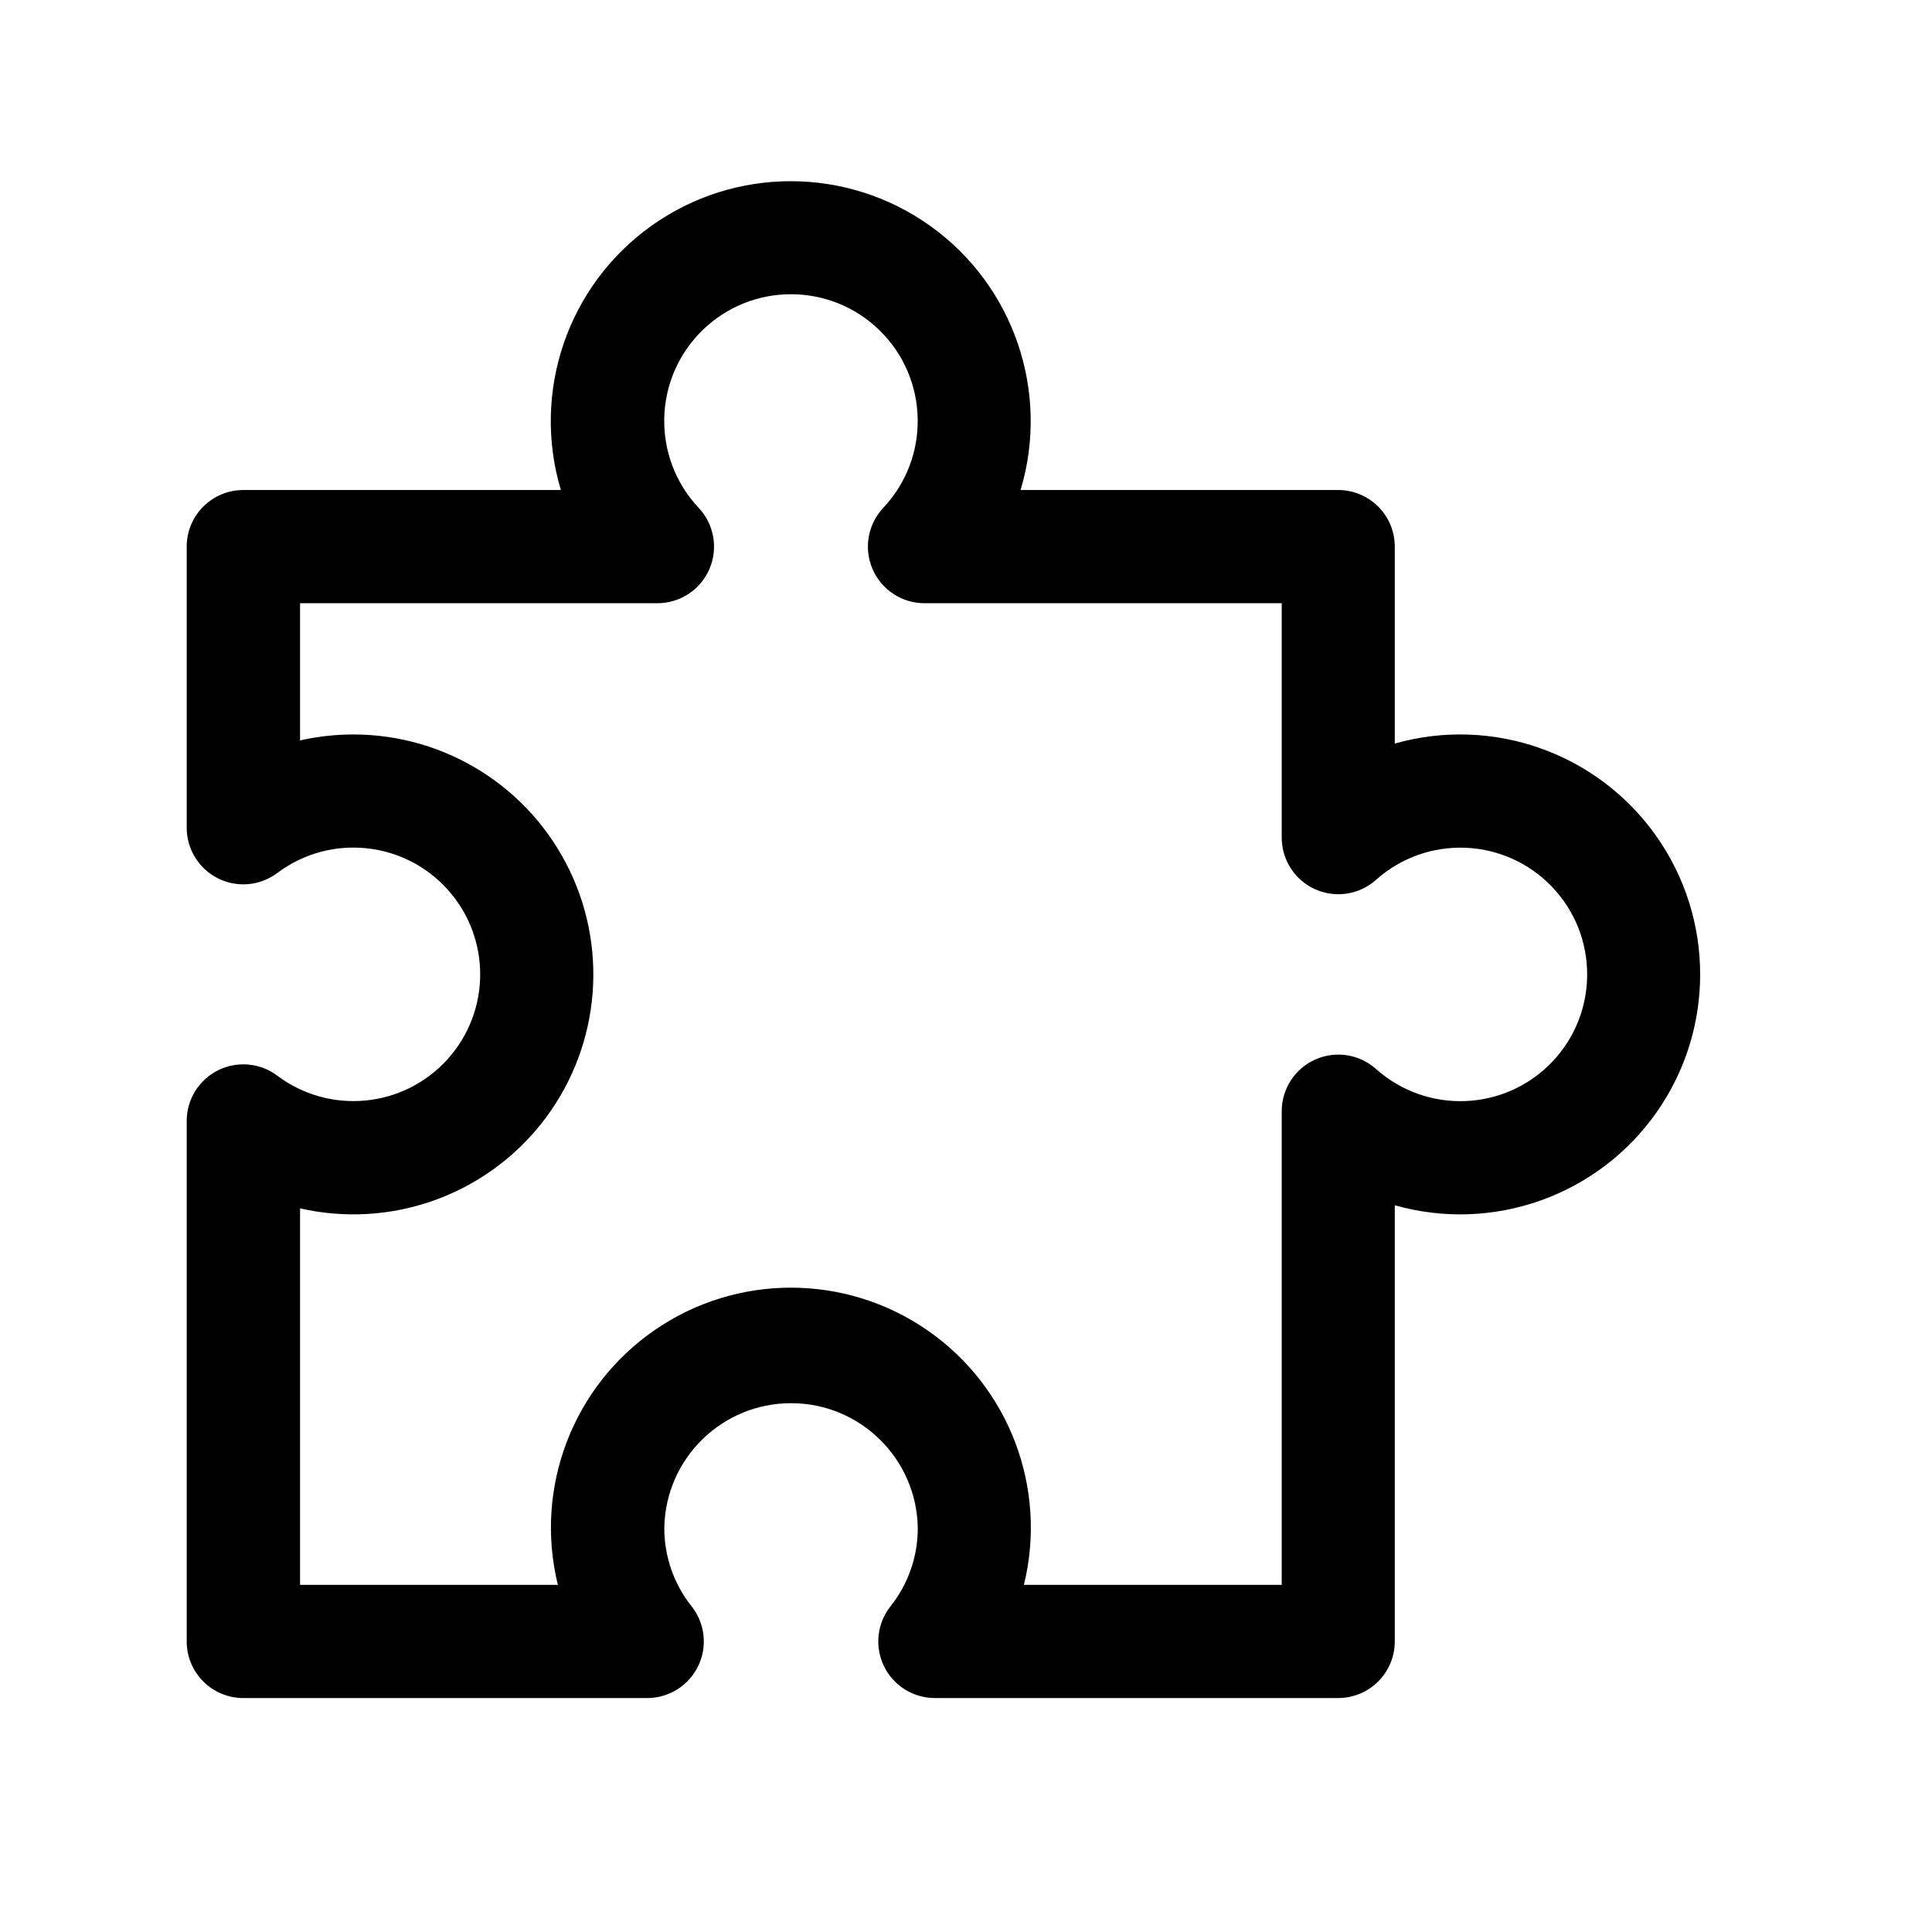
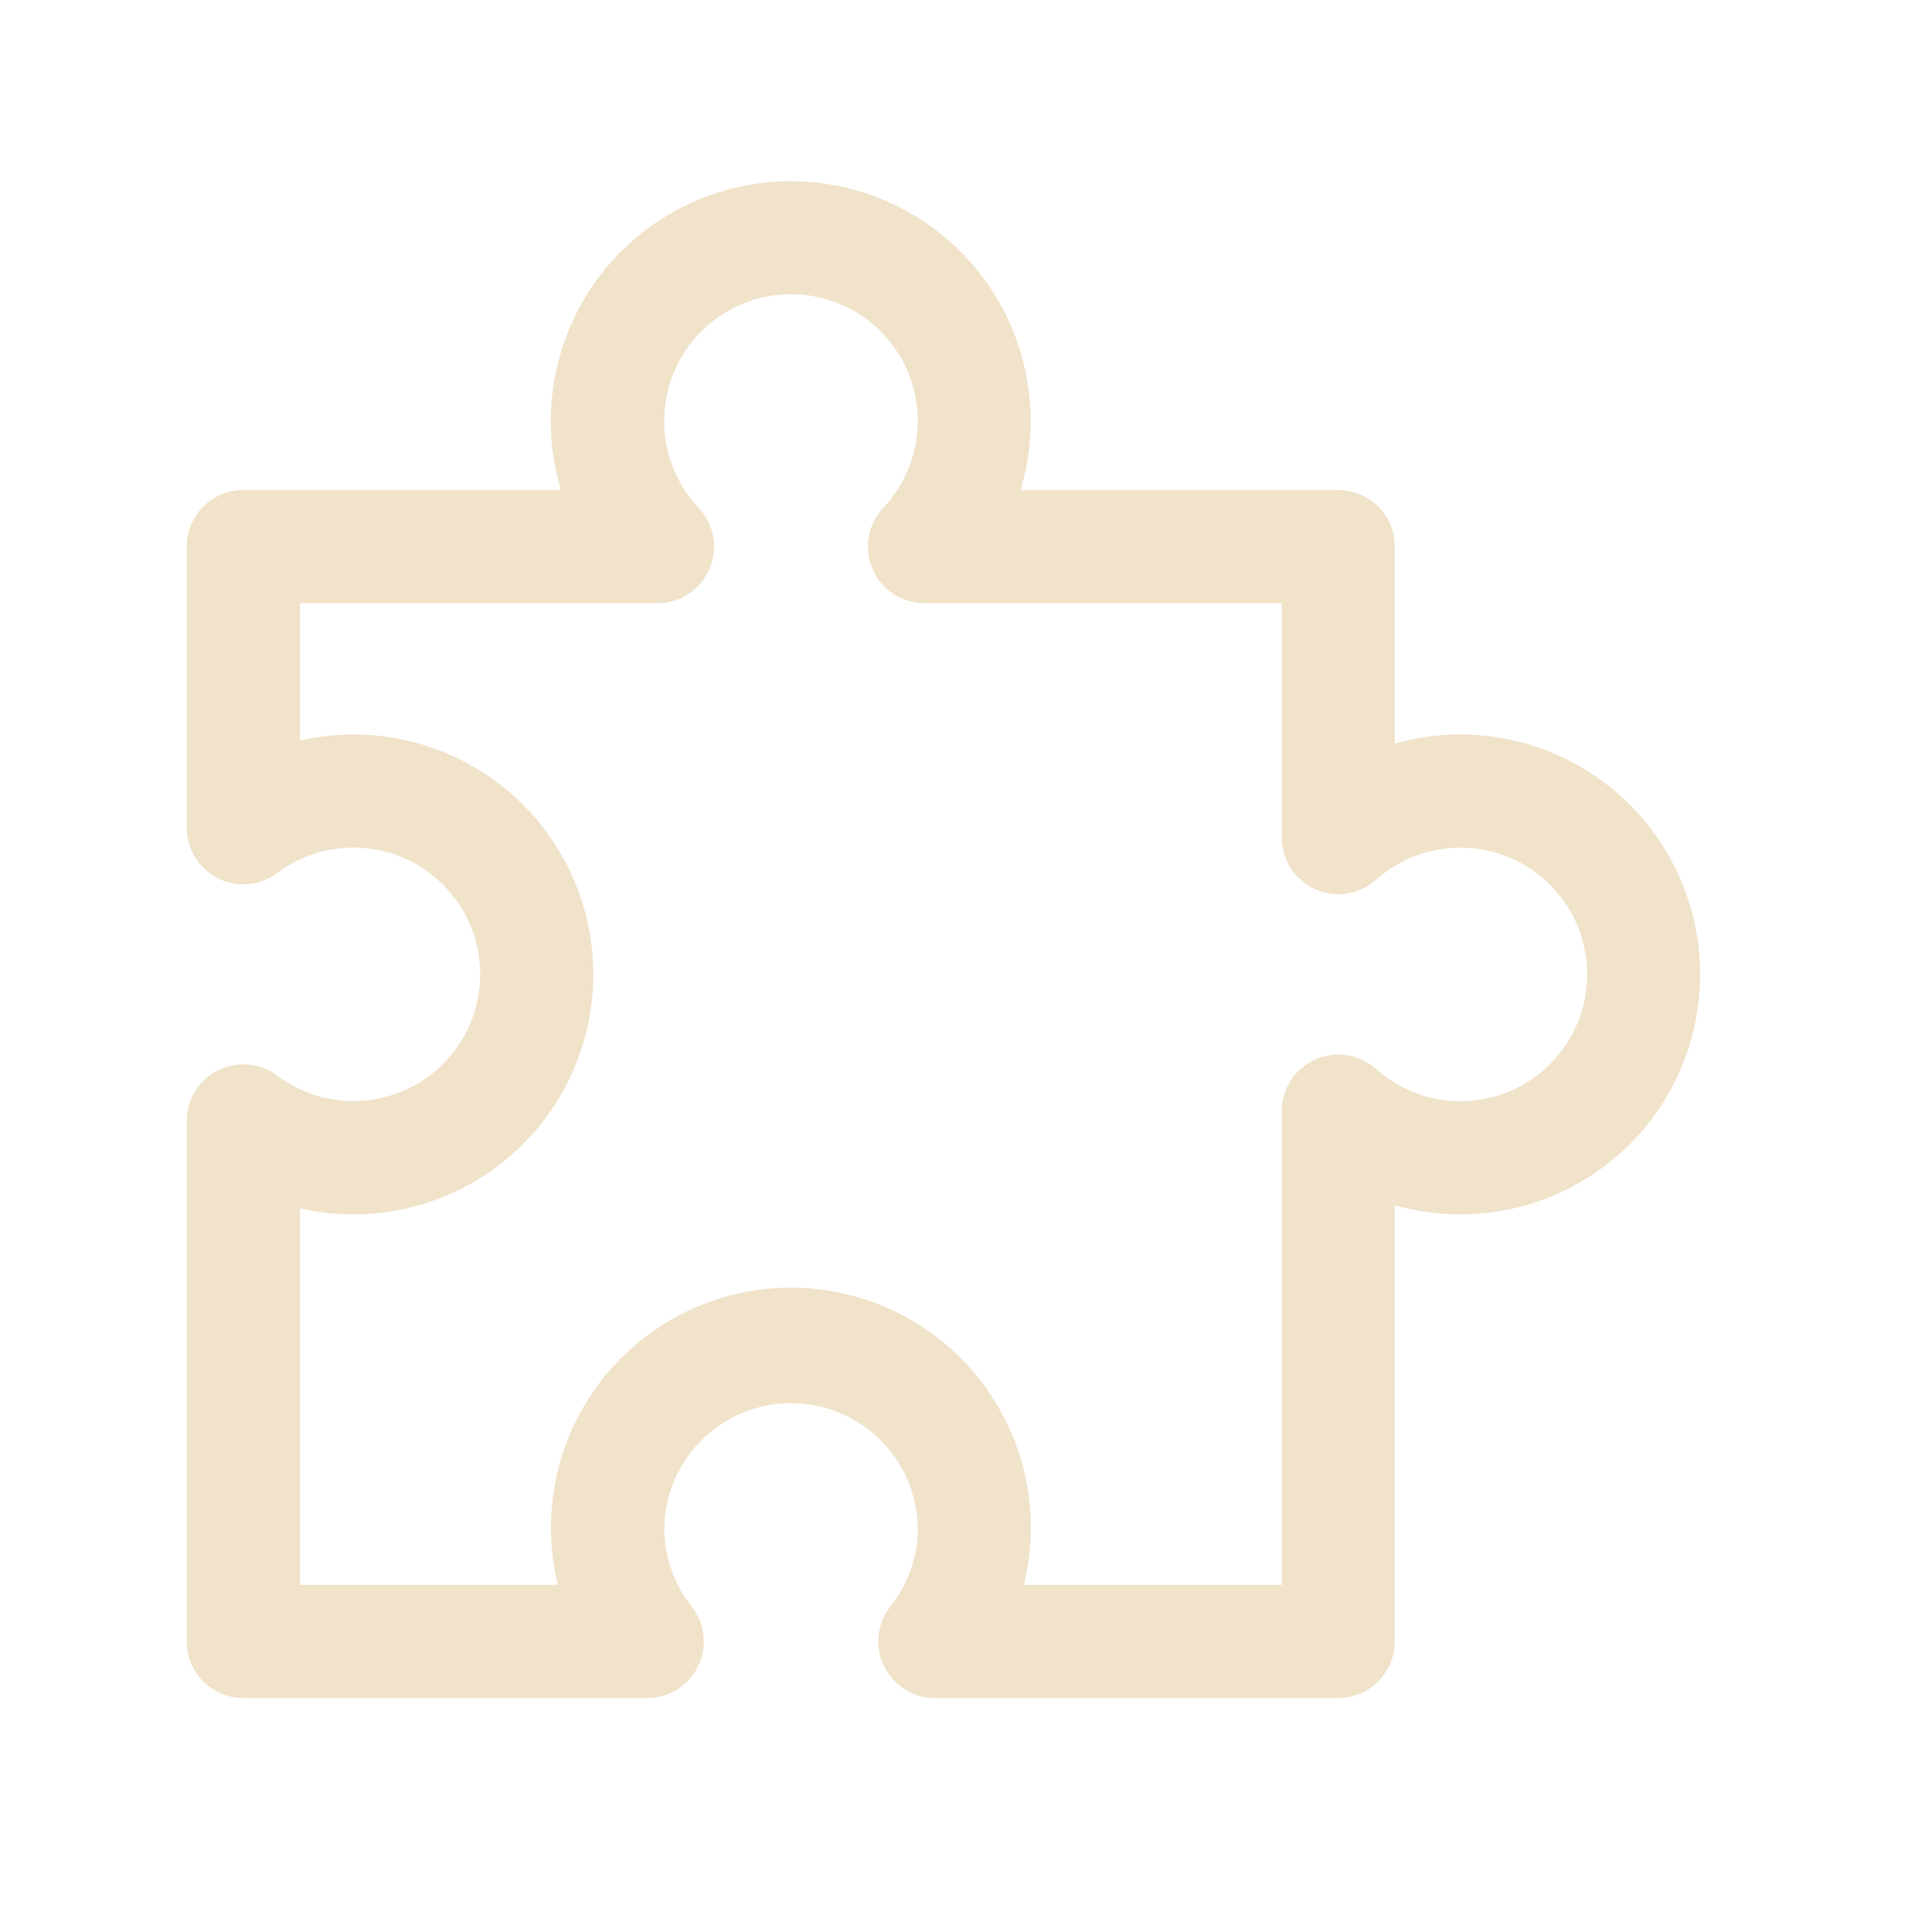
<svg xmlns="http://www.w3.org/2000/svg" viewBox="0 0 512 512">
  <g data-name="1" id="_1">
-     <path d="M354.67,450h-107A15,15,0,0,1,236,425.68a33.18,33.18,0,0,0,7.22-20.81,33.59,33.59,0,0,0-67.17,0,33.18,33.18,0,0,0,7.22,20.81A15,15,0,0,1,171.48,450h-107a15,15,0,0,1-15-15V297.06a15,15,0,0,1,24-12,33.59,33.59,0,1,0,0-53.7,15,15,0,0,1-24-12V144.86a15,15,0,0,1,15-15h84.16a63.59,63.59,0,1,1,121.83,0h84.16a15,15,0,0,1,15,15v52.19a63.59,63.59,0,1,1,0,122.36V435A15,15,0,0,1,354.67,450Zm-83.32-30h68.32V294.48a15,15,0,0,1,25-11.18,33.59,33.59,0,1,0,0-50.14,15,15,0,0,1-25-11.18V159.86H245a15,15,0,0,1-10.93-25.27,33.59,33.59,0,1,0-48.91,0,15,15,0,0,1-10.93,25.27H79.52v36.36a64.45,64.45,0,0,1,14.2-1.58,63.59,63.59,0,1,1-14.2,125.59V420h68.32a63.59,63.59,0,1,1,123.51,0Z" />
+     <path d="M354.67,450h-107A15,15,0,0,1,236,425.68a33.18,33.18,0,0,0,7.22-20.81,33.59,33.59,0,0,0-67.17,0,33.18,33.18,0,0,0,7.22,20.81A15,15,0,0,1,171.48,450h-107a15,15,0,0,1-15-15V297.06a15,15,0,0,1,24-12,33.59,33.59,0,1,0,0-53.7,15,15,0,0,1-24-12V144.86a15,15,0,0,1,15-15h84.16a63.59,63.59,0,1,1,121.83,0h84.16a15,15,0,0,1,15,15v52.19a63.59,63.59,0,1,1,0,122.36V435A15,15,0,0,1,354.67,450Zm-83.32-30h68.32V294.48a15,15,0,0,1,25-11.18,33.59,33.59,0,1,0,0-50.14,15,15,0,0,1-25-11.18V159.86H245a15,15,0,0,1-10.93-25.27,33.59,33.59,0,1,0-48.91,0,15,15,0,0,1-10.93,25.27H79.52v36.36a64.45,64.45,0,0,1,14.2-1.58,63.59,63.59,0,1,1-14.2,125.59V420h68.32a63.59,63.59,0,1,1,123.51,0Z" fill="#F0E3CA" />
  </g>
</svg>
